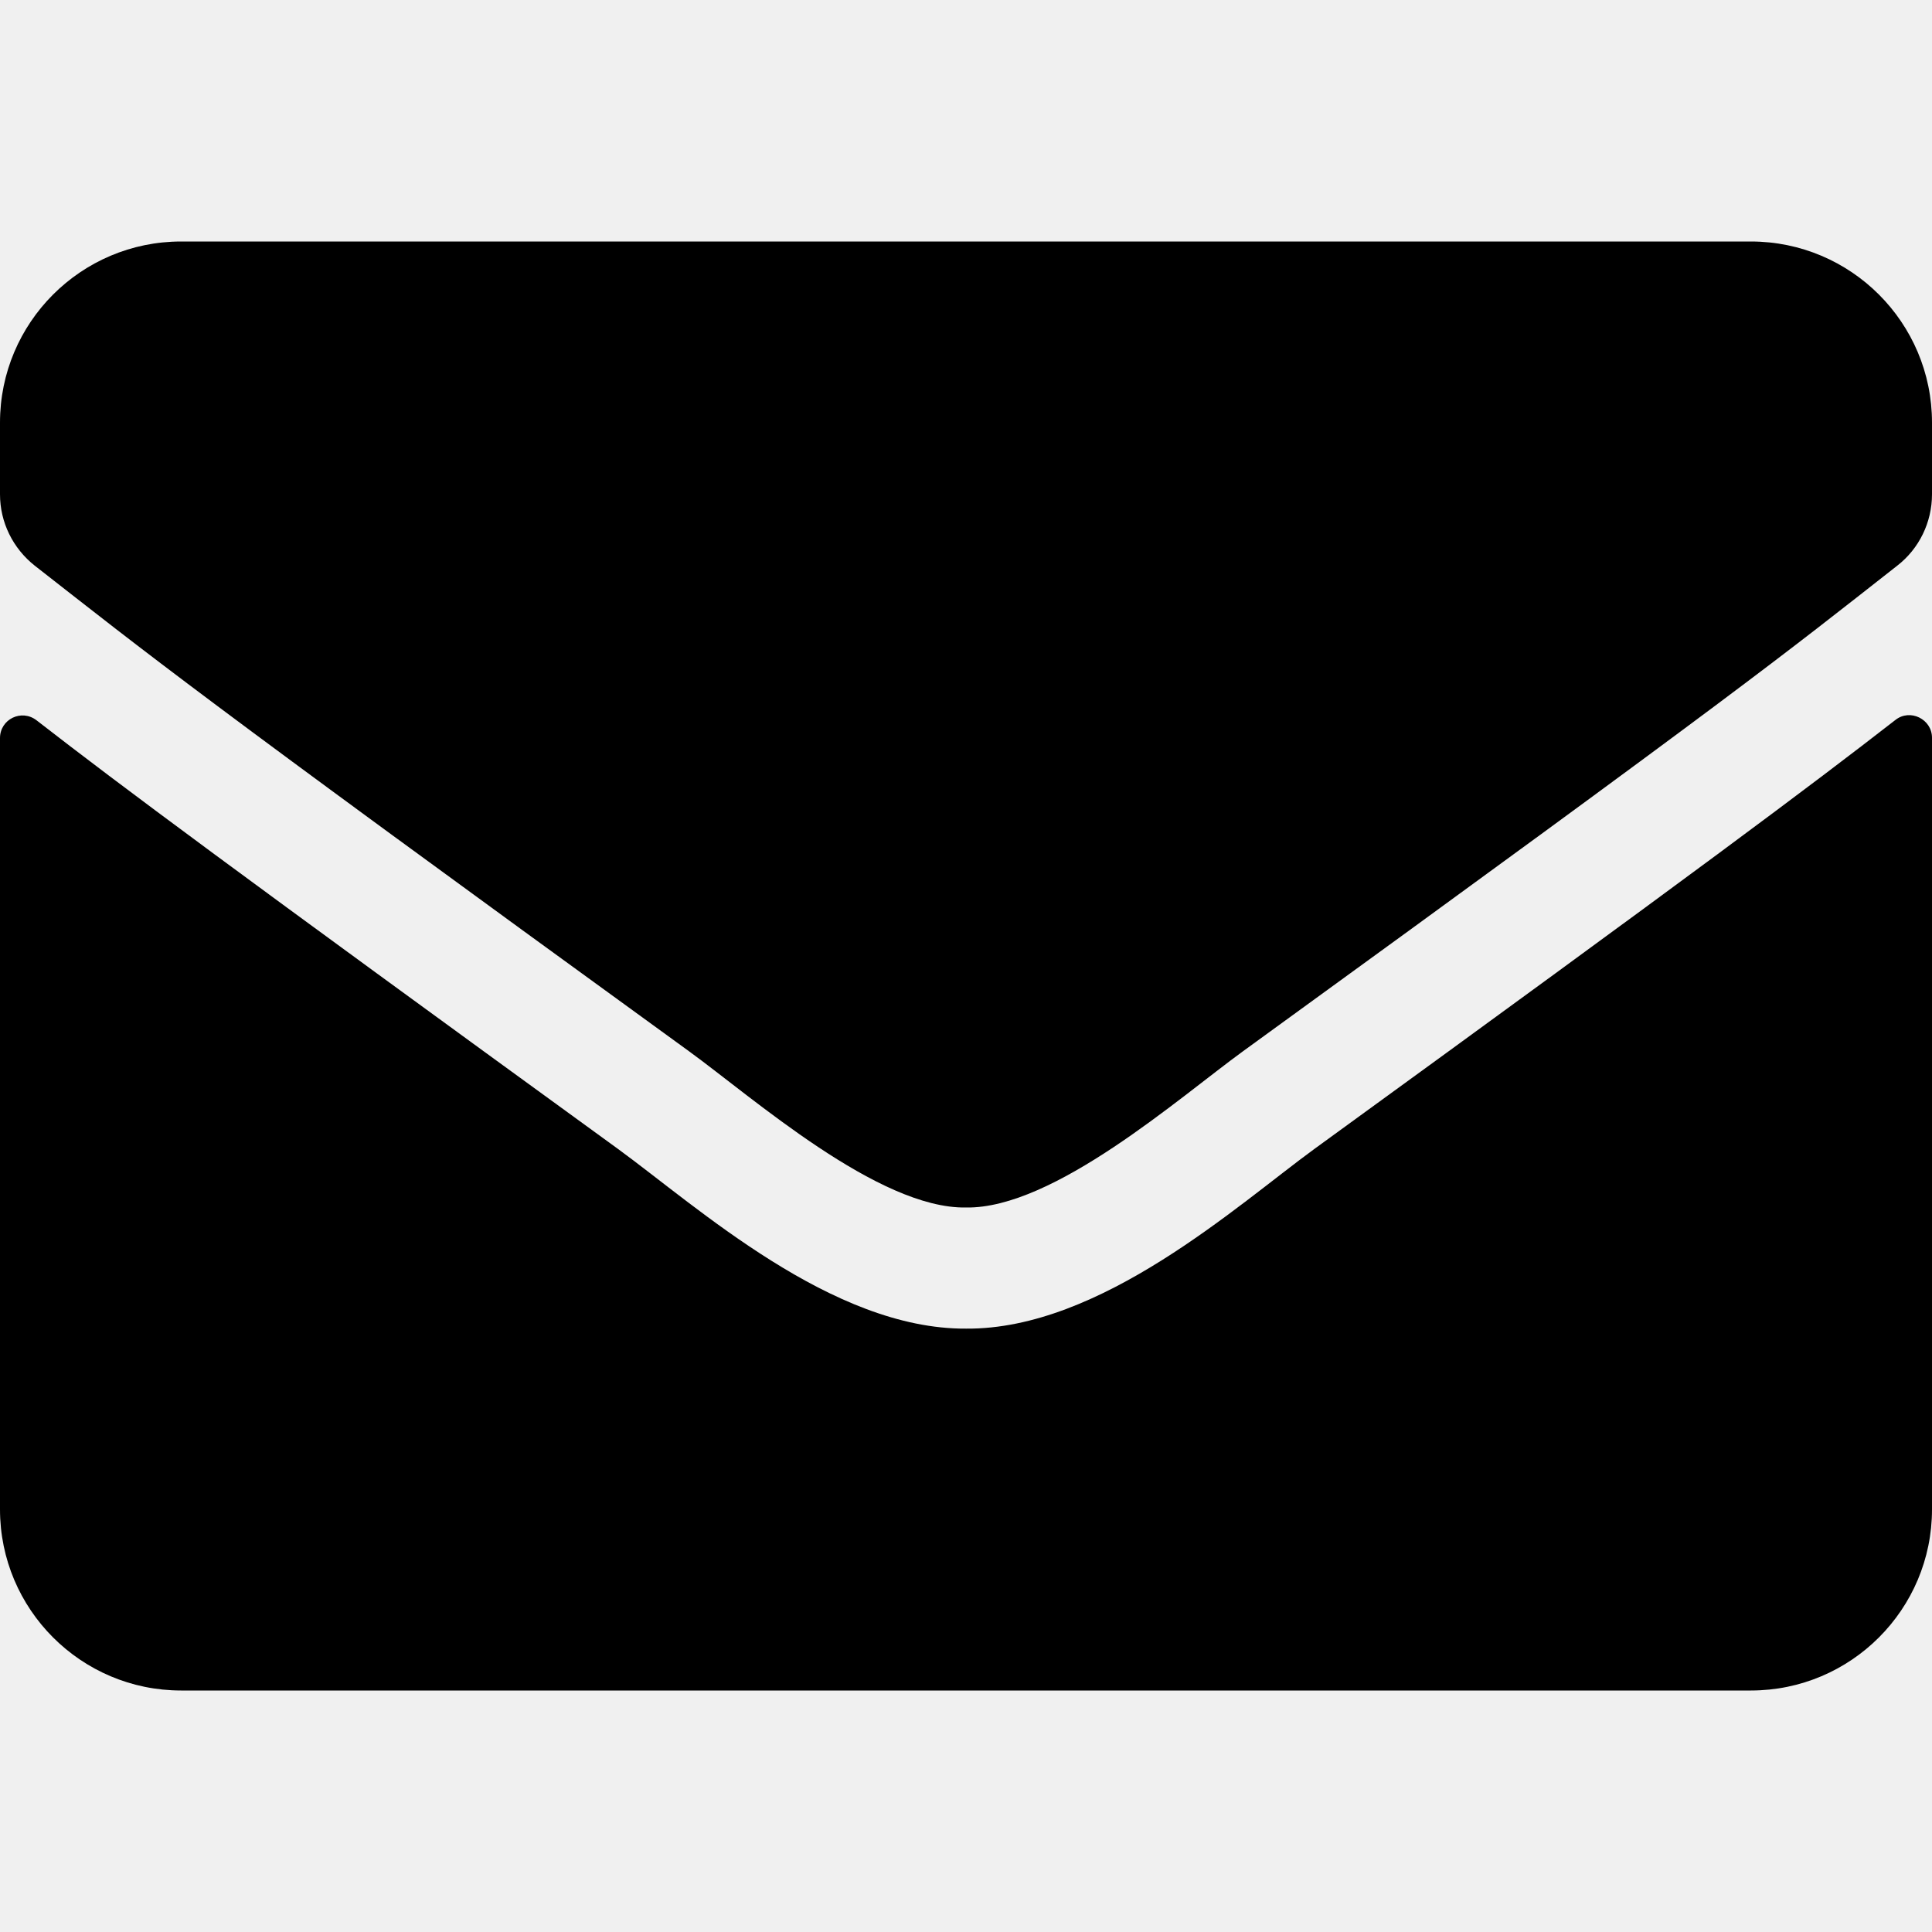
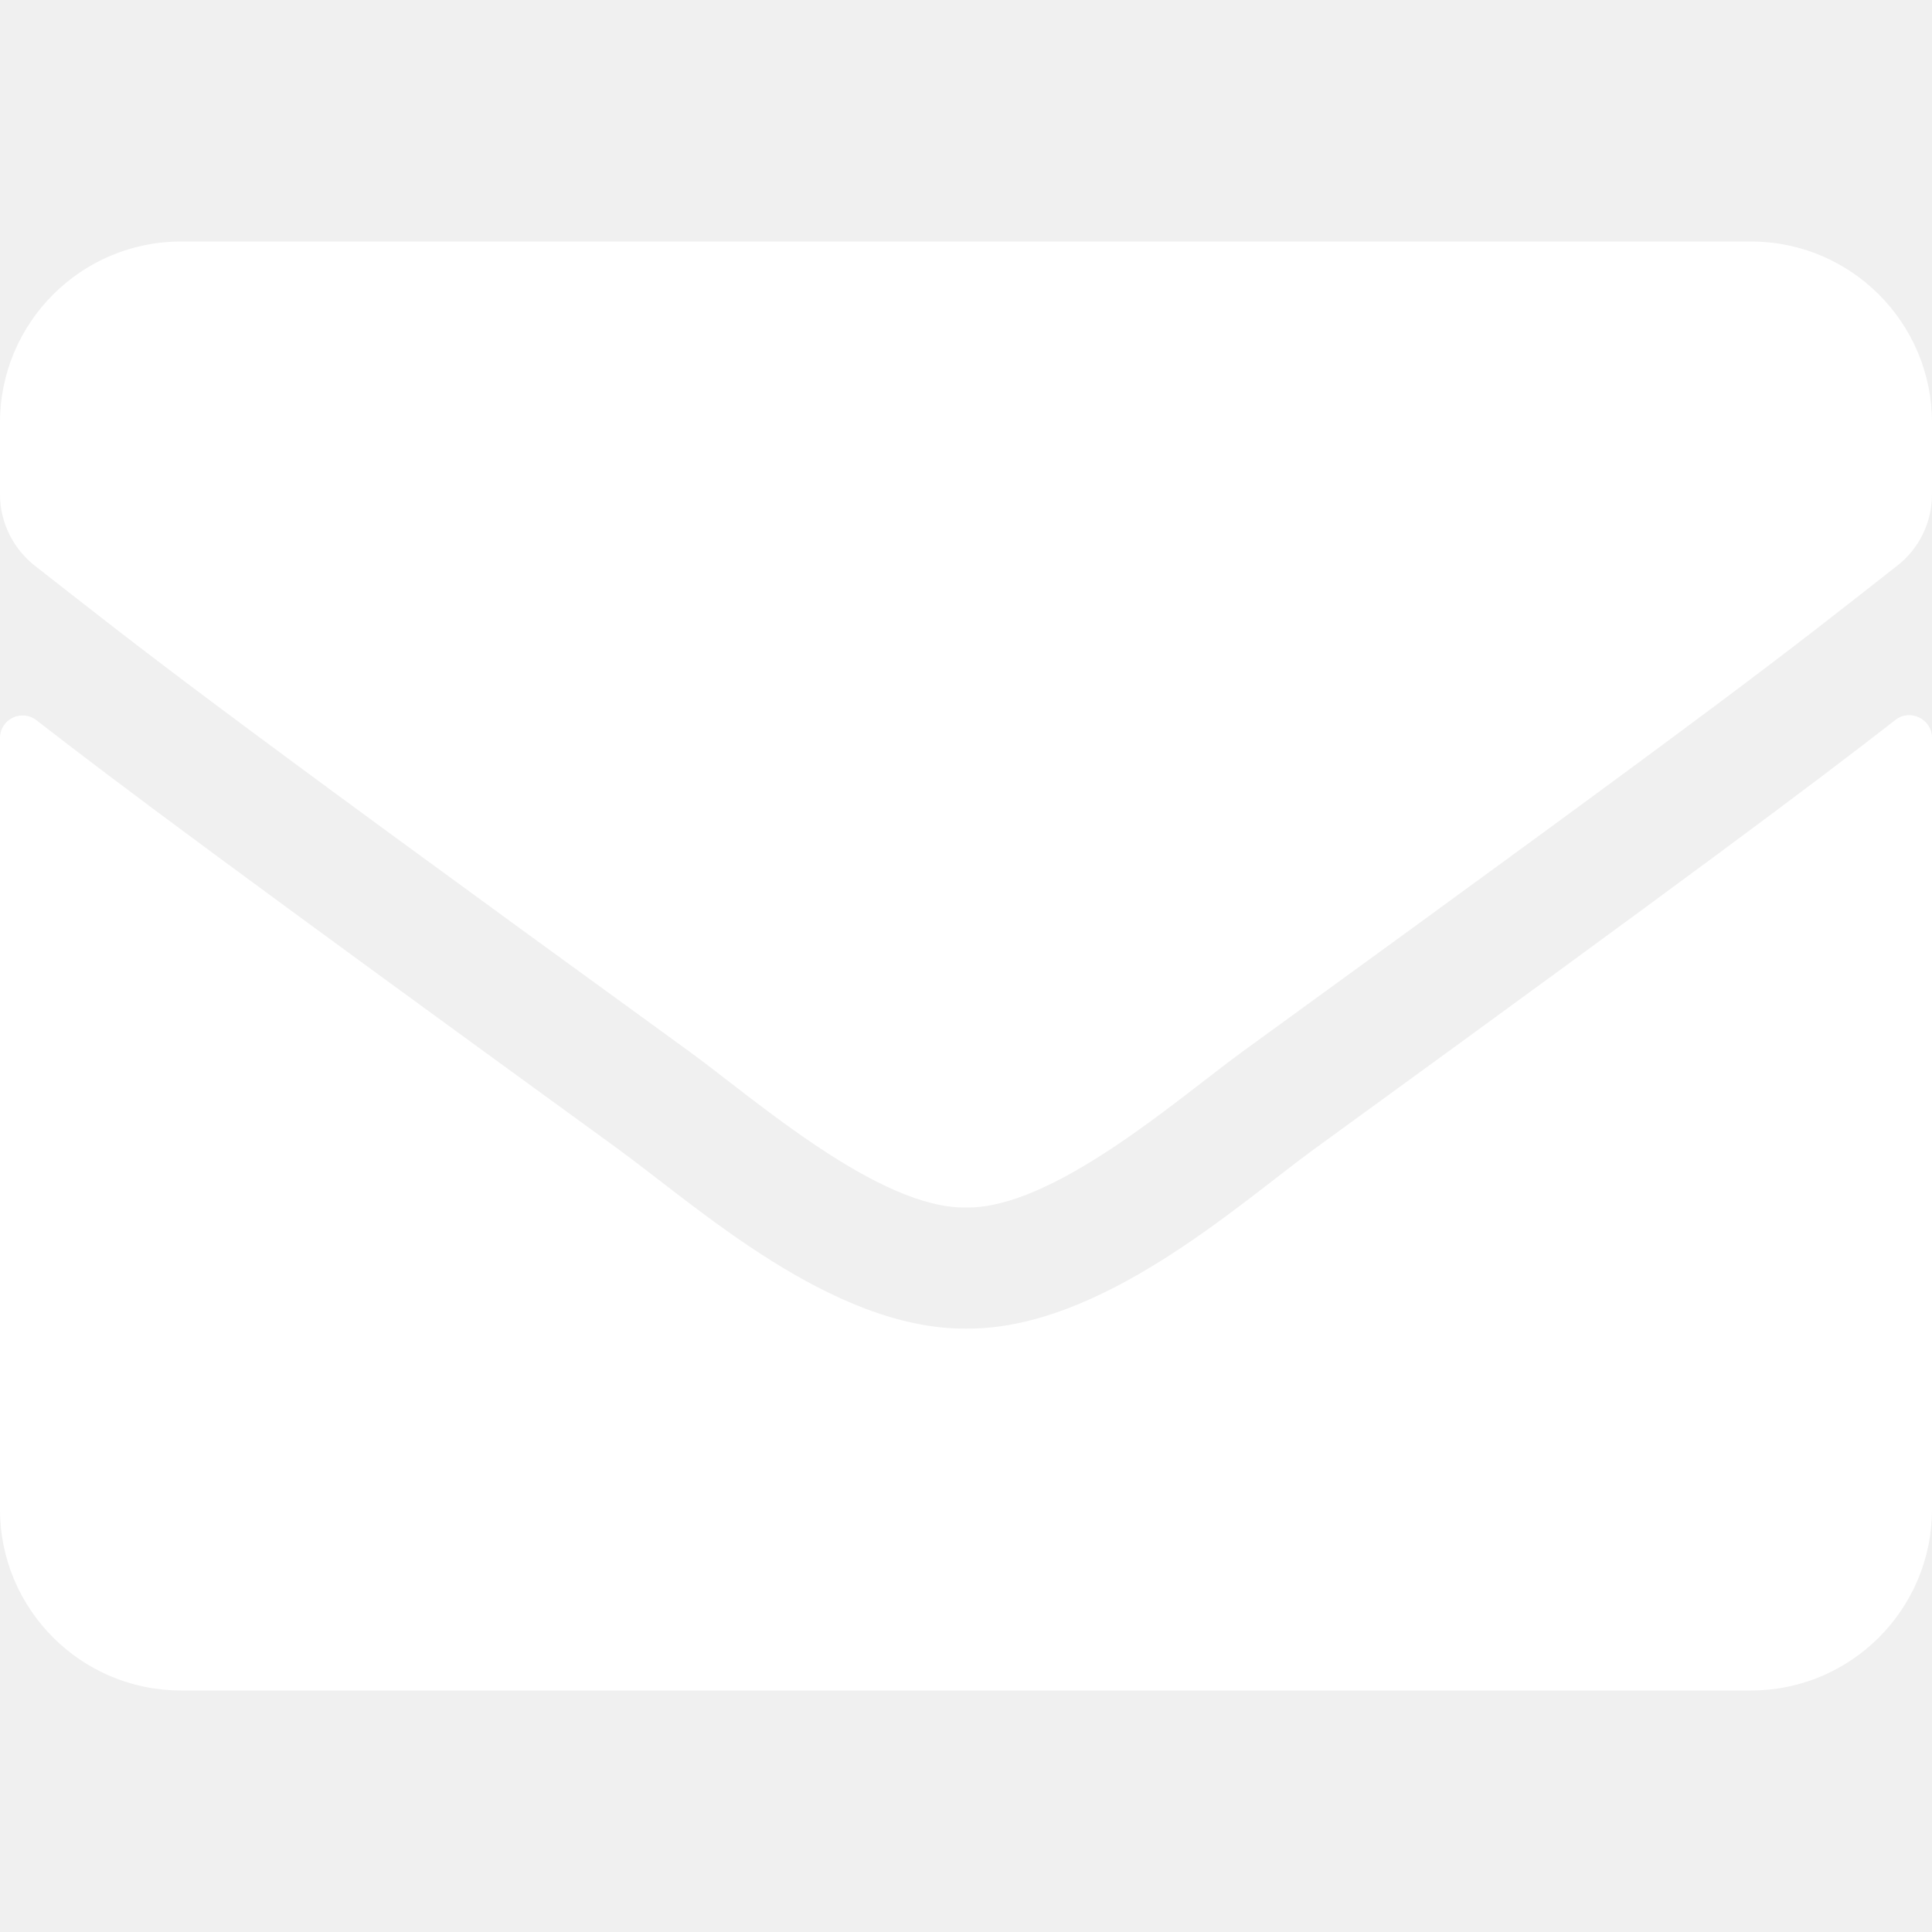
<svg xmlns="http://www.w3.org/2000/svg" aria-hidden="true" focusable="false" data-prefix="fas" data-icon="envelope" class="svg-inline--fa fa-envelope fa-w-16" role="img" viewBox="0 0 512 512">
-   <path fill="currentColor" d="M502.3 190.8c3.9-3.1 9.7-.2 9.7 4.7V400c0 26.5-21.5 48-48 48H48c-26.5 0-48-21.5-48-48V195.6c0-5 5.7-7.8 9.7-4.7 22.4 17.4 52.1 39.5 154.1 113.6 21.1 15.4 56.7 47.8 92.2 47.6 35.7.3 72-32.8 92.3-47.6 102-74.1 131.6-96.3 154-113.7zM256 320c23.2.4 56.6-29.2 73.4-41.4 132.7-96.3 142.8-104.7 173.4-128.7 5.8-4.5 9.2-11.5 9.2-18.9v-19c0-26.5-21.5-48-48-48H48C21.5 64 0 85.5 0 112v19c0 7.4 3.4 14.3 9.2 18.9 30.6 23.9 40.7 32.4 173.4 128.7 16.8 12.2 50.2 41.8 73.4 41.4z" />
+   <path fill="white" d="M502.3 190.8c3.9-3.1 9.7-.2 9.7 4.7V400c0 26.5-21.5 48-48 48H48c-26.5 0-48-21.5-48-48V195.6c0-5 5.7-7.8 9.7-4.7 22.4 17.4 52.1 39.5 154.1 113.6 21.1 15.4 56.7 47.8 92.2 47.6 35.7.3 72-32.8 92.3-47.6 102-74.1 131.6-96.3 154-113.7zM256 320c23.2.4 56.6-29.2 73.4-41.4 132.7-96.3 142.8-104.7 173.4-128.7 5.8-4.5 9.2-11.5 9.2-18.9v-19c0-26.5-21.5-48-48-48H48C21.5 64 0 85.5 0 112v19c0 7.4 3.4 14.3 9.2 18.9 30.6 23.9 40.7 32.4 173.4 128.7 16.8 12.2 50.2 41.8 73.4 41.4z" />
</svg>
